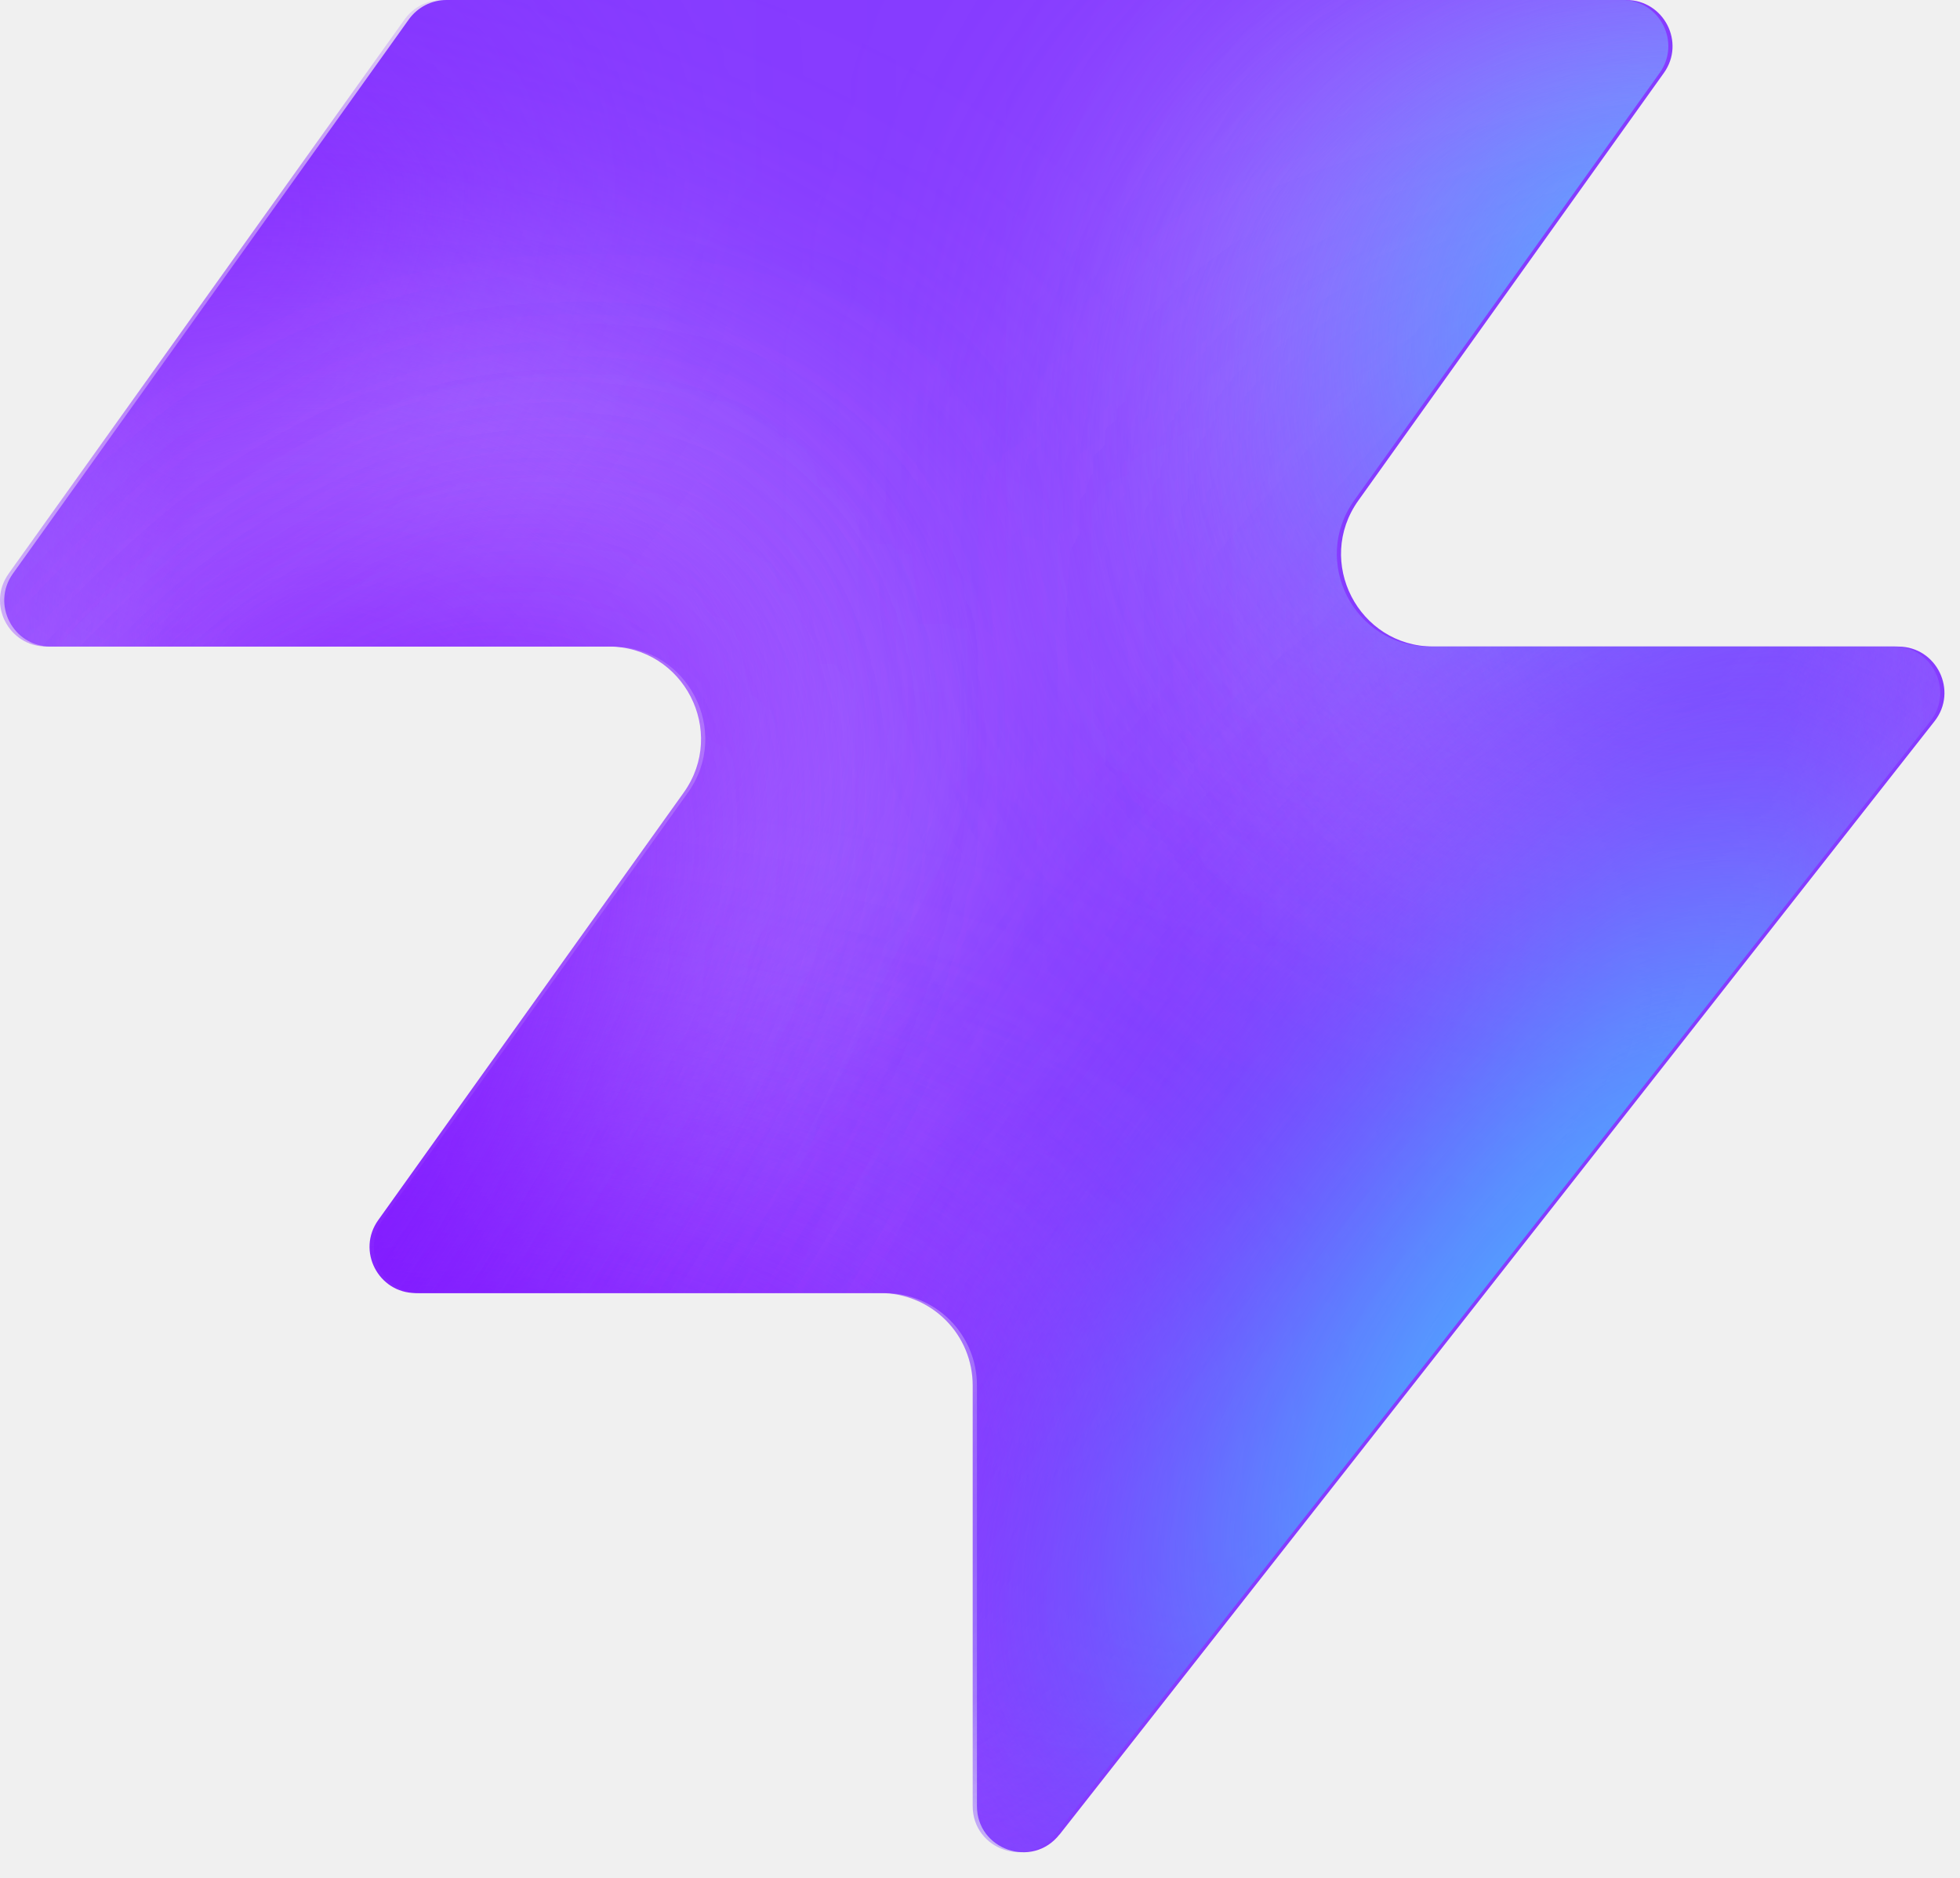
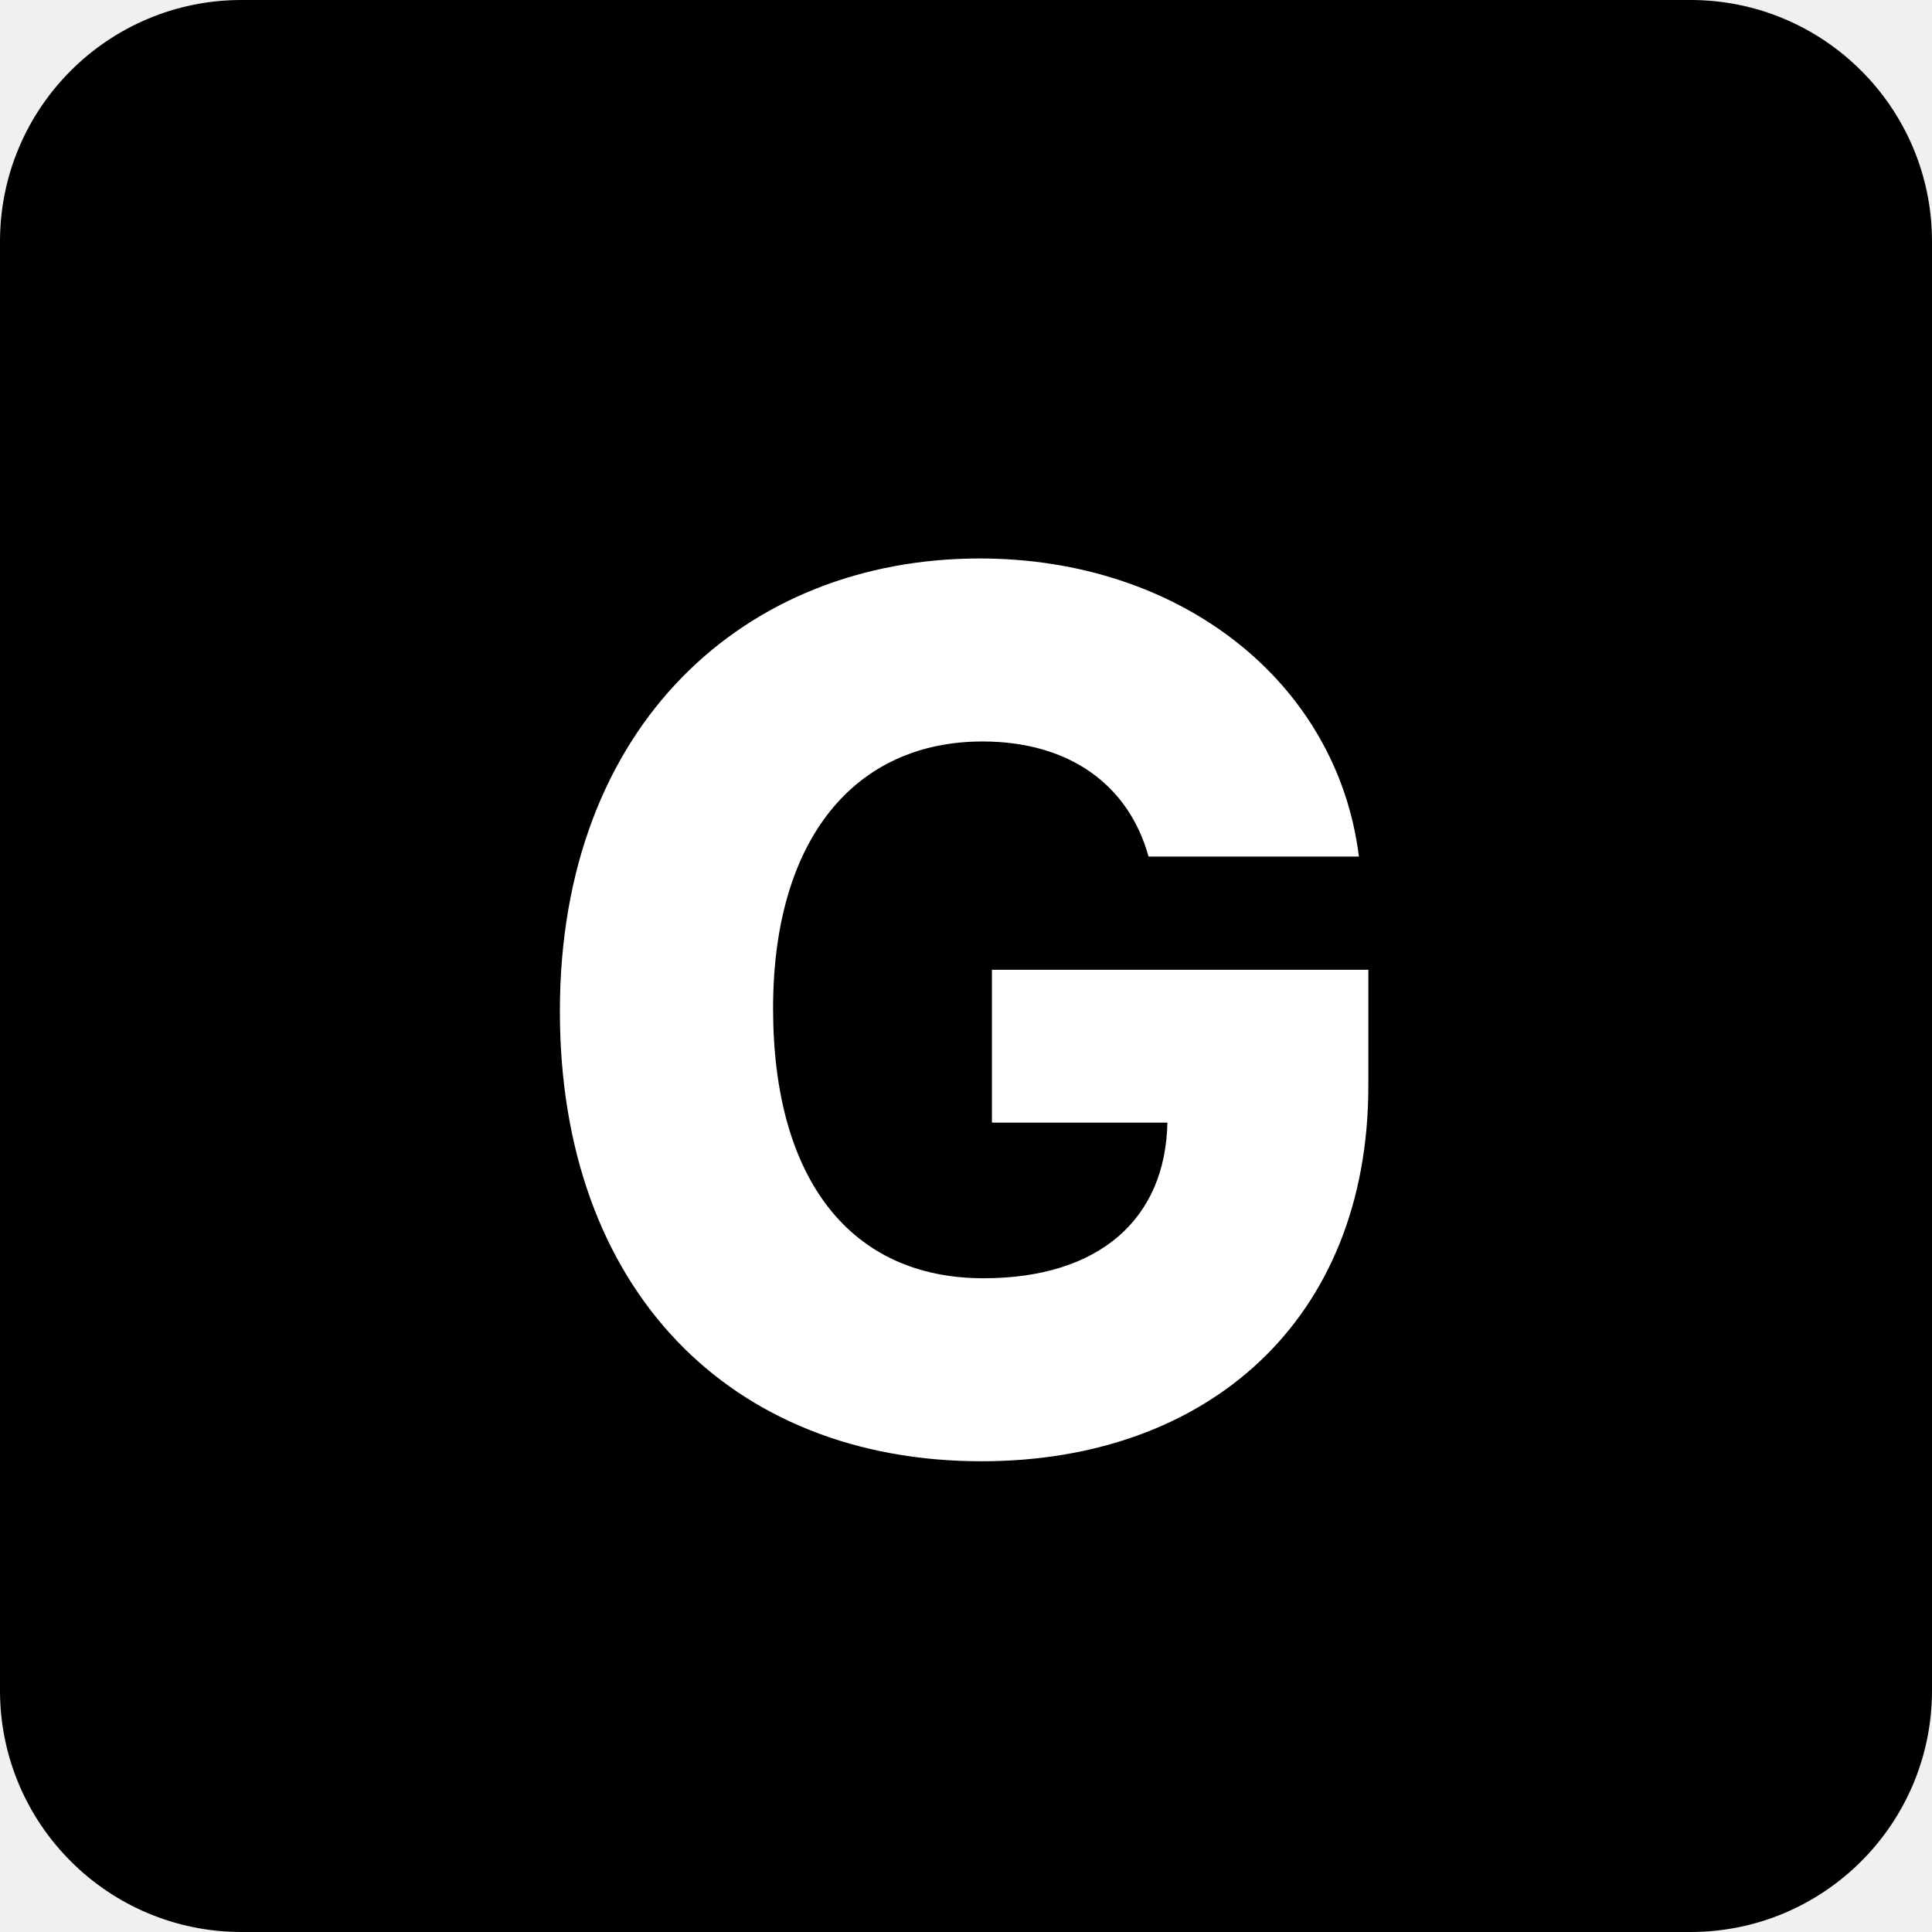
- <svg xmlns="http://www.w3.org/2000/svg" width="48" height="46" fill="none" viewBox="0 0 48 46">
-   <path fill="#863bff" d="M25.946 44.938c-.664.845-2.021.375-2.021-.698V33.937a2.26 2.26 0 0 0-2.262-2.262H10.287c-.92 0-1.456-1.04-.92-1.788l7.48-10.471c1.07-1.497 0-3.578-1.842-3.578H1.237c-.92 0-1.456-1.04-.92-1.788L10.013.474c.214-.297.556-.474.92-.474h28.894c.92 0 1.456 1.04.92 1.788l-7.48 10.471c-1.07 1.498 0 3.579 1.842 3.579h11.377c.943 0 1.473 1.088.89 1.83L25.947 44.94z" style="fill:#863bff;fill:color(display-p3 .525 .23 1);fill-opacity:1" />
-   <mask id="a" width="48" height="46" x="0" y="0" maskUnits="userSpaceOnUse" style="mask-type:alpha">
-     <path fill="#000" d="M25.842 44.938c-.664.844-2.021.375-2.021-.698V33.937a2.26 2.26 0 0 0-2.262-2.262H10.183c-.92 0-1.456-1.04-.92-1.788l7.48-10.471c1.07-1.498 0-3.579-1.842-3.579H1.133c-.92 0-1.456-1.04-.92-1.787L9.91.473c.214-.297.556-.474.92-.474h28.894c.92 0 1.456 1.04.92 1.788l-7.48 10.471c-1.07 1.498 0 3.578 1.842 3.578h11.377c.943 0 1.473 1.088.89 1.832L25.843 44.94z" style="fill:#000;fill-opacity:1" />
-   </mask>
-   <g mask="url(#a)">
-     <g filter="url(#b)">
-       <ellipse cx="5.508" cy="14.704" fill="#ede6ff" rx="5.508" ry="14.704" style="fill:#ede6ff;fill:color(display-p3 .927 .903 1);fill-opacity:1" transform="matrix(.00324 1 1 -.00324 -4.47 31.516)" />
-     </g>
-     <g filter="url(#c)">
-       <ellipse cx="10.399" cy="29.851" fill="#ede6ff" rx="10.399" ry="29.851" style="fill:#ede6ff;fill:color(display-p3 .927 .903 1);fill-opacity:1" transform="matrix(.00324 1 1 -.00324 -39.328 7.883)" />
-     </g>
-     <g filter="url(#d)">
-       <ellipse cx="5.508" cy="30.487" fill="#7e14ff" rx="5.508" ry="30.487" style="fill:#7e14ff;fill:color(display-p3 .492 .077 1);fill-opacity:1" transform="rotate(89.814 -25.913 -14.639)scale(1 -1)" />
-     </g>
-     <g filter="url(#e)">
-       <ellipse cx="5.508" cy="30.599" fill="#7e14ff" rx="5.508" ry="30.599" style="fill:#7e14ff;fill:color(display-p3 .492 .077 1);fill-opacity:1" transform="rotate(89.814 -32.644 -3.334)scale(1 -1)" />
-     </g>
-     <g filter="url(#f)">
-       <ellipse cx="5.508" cy="30.599" fill="#7e14ff" rx="5.508" ry="30.599" style="fill:#7e14ff;fill:color(display-p3 .492 .077 1);fill-opacity:1" transform="matrix(.00324 1 1 -.00324 -34.34 30.47)" />
-     </g>
-     <g filter="url(#g)">
-       <ellipse cx="14.072" cy="22.078" fill="#ede6ff" rx="14.072" ry="22.078" style="fill:#ede6ff;fill:color(display-p3 .927 .903 1);fill-opacity:1" transform="rotate(93.35 24.506 48.493)scale(-1 1)" />
-     </g>
-     <g filter="url(#h)">
-       <ellipse cx="3.47" cy="21.501" fill="#7e14ff" rx="3.47" ry="21.501" style="fill:#7e14ff;fill:color(display-p3 .492 .077 1);fill-opacity:1" transform="rotate(89.009 28.708 47.59)scale(-1 1)" />
-     </g>
-     <g filter="url(#i)">
-       <ellipse cx="3.47" cy="21.501" fill="#7e14ff" rx="3.47" ry="21.501" style="fill:#7e14ff;fill:color(display-p3 .492 .077 1);fill-opacity:1" transform="rotate(89.009 28.708 47.59)scale(-1 1)" />
-     </g>
-     <g filter="url(#j)">
-       <ellipse cx=".387" cy="8.972" fill="#7e14ff" rx="4.407" ry="29.108" style="fill:#7e14ff;fill:color(display-p3 .492 .077 1);fill-opacity:1" transform="rotate(39.51 .387 8.972)" />
-     </g>
-     <g filter="url(#k)">
-       <ellipse cx="47.523" cy="-6.092" fill="#7e14ff" rx="4.407" ry="29.108" style="fill:#7e14ff;fill:color(display-p3 .492 .077 1);fill-opacity:1" transform="rotate(37.892 47.523 -6.092)" />
-     </g>
-     <g filter="url(#l)">
-       <ellipse cx="41.412" cy="6.333" fill="#47bfff" rx="5.971" ry="9.665" style="fill:#47bfff;fill:color(display-p3 .28 .748 1);fill-opacity:1" transform="rotate(37.892 41.412 6.333)" />
-     </g>
-     <g filter="url(#m)">
-       <ellipse cx="-1.879" cy="38.332" fill="#7e14ff" rx="4.407" ry="29.108" style="fill:#7e14ff;fill:color(display-p3 .492 .077 1);fill-opacity:1" transform="rotate(37.892 -1.88 38.332)" />
-     </g>
-     <g filter="url(#n)">
-       <ellipse cx="-1.879" cy="38.332" fill="#7e14ff" rx="4.407" ry="29.108" style="fill:#7e14ff;fill:color(display-p3 .492 .077 1);fill-opacity:1" transform="rotate(37.892 -1.88 38.332)" />
-     </g>
-     <g filter="url(#o)">
-       <ellipse cx="35.651" cy="29.907" fill="#7e14ff" rx="4.407" ry="29.108" style="fill:#7e14ff;fill:color(display-p3 .492 .077 1);fill-opacity:1" transform="rotate(37.892 35.651 29.907)" />
-     </g>
-     <g filter="url(#p)">
-       <ellipse cx="38.418" cy="32.4" fill="#47bfff" rx="5.971" ry="15.297" style="fill:#47bfff;fill:color(display-p3 .28 .748 1);fill-opacity:1" transform="rotate(37.892 38.418 32.4)" />
-     </g>
-   </g>
-   <defs>
-     <filter id="b" width="60.045" height="41.654" x="-19.77" y="16.149" color-interpolation-filters="sRGB" filterUnits="userSpaceOnUse">
-       <feFlood flood-opacity="0" result="BackgroundImageFix" />
-       <feBlend in="SourceGraphic" in2="BackgroundImageFix" result="shape" />
-       <feGaussianBlur result="effect1_foregroundBlur_2002_17158" stdDeviation="7.659" />
-     </filter>
-     <filter id="c" width="90.34" height="51.437" x="-54.613" y="-7.533" color-interpolation-filters="sRGB" filterUnits="userSpaceOnUse">
-       <feFlood flood-opacity="0" result="BackgroundImageFix" />
-       <feBlend in="SourceGraphic" in2="BackgroundImageFix" result="shape" />
-       <feGaussianBlur result="effect1_foregroundBlur_2002_17158" stdDeviation="7.659" />
-     </filter>
-     <filter id="d" width="79.355" height="29.4" x="-49.64" y="2.03" color-interpolation-filters="sRGB" filterUnits="userSpaceOnUse">
-       <feFlood flood-opacity="0" result="BackgroundImageFix" />
-       <feBlend in="SourceGraphic" in2="BackgroundImageFix" result="shape" />
-       <feGaussianBlur result="effect1_foregroundBlur_2002_17158" stdDeviation="4.596" />
-     </filter>
-     <filter id="e" width="79.579" height="29.4" x="-45.045" y="20.029" color-interpolation-filters="sRGB" filterUnits="userSpaceOnUse">
-       <feFlood flood-opacity="0" result="BackgroundImageFix" />
-       <feBlend in="SourceGraphic" in2="BackgroundImageFix" result="shape" />
-       <feGaussianBlur result="effect1_foregroundBlur_2002_17158" stdDeviation="4.596" />
-     </filter>
-     <filter id="f" width="79.579" height="29.4" x="-43.513" y="21.178" color-interpolation-filters="sRGB" filterUnits="userSpaceOnUse">
-       <feFlood flood-opacity="0" result="BackgroundImageFix" />
-       <feBlend in="SourceGraphic" in2="BackgroundImageFix" result="shape" />
-       <feGaussianBlur result="effect1_foregroundBlur_2002_17158" stdDeviation="4.596" />
-     </filter>
-     <filter id="g" width="74.749" height="58.852" x="15.756" y="-17.901" color-interpolation-filters="sRGB" filterUnits="userSpaceOnUse">
-       <feFlood flood-opacity="0" result="BackgroundImageFix" />
-       <feBlend in="SourceGraphic" in2="BackgroundImageFix" result="shape" />
-       <feGaussianBlur result="effect1_foregroundBlur_2002_17158" stdDeviation="7.659" />
-     </filter>
-     <filter id="h" width="61.377" height="25.362" x="23.548" y="2.284" color-interpolation-filters="sRGB" filterUnits="userSpaceOnUse">
-       <feFlood flood-opacity="0" result="BackgroundImageFix" />
-       <feBlend in="SourceGraphic" in2="BackgroundImageFix" result="shape" />
-       <feGaussianBlur result="effect1_foregroundBlur_2002_17158" stdDeviation="4.596" />
-     </filter>
-     <filter id="i" width="61.377" height="25.362" x="23.548" y="2.284" color-interpolation-filters="sRGB" filterUnits="userSpaceOnUse">
-       <feFlood flood-opacity="0" result="BackgroundImageFix" />
-       <feBlend in="SourceGraphic" in2="BackgroundImageFix" result="shape" />
-       <feGaussianBlur result="effect1_foregroundBlur_2002_17158" stdDeviation="4.596" />
-     </filter>
-     <filter id="j" width="56.045" height="63.649" x="-27.636" y="-22.853" color-interpolation-filters="sRGB" filterUnits="userSpaceOnUse">
-       <feFlood flood-opacity="0" result="BackgroundImageFix" />
-       <feBlend in="SourceGraphic" in2="BackgroundImageFix" result="shape" />
-       <feGaussianBlur result="effect1_foregroundBlur_2002_17158" stdDeviation="4.596" />
-     </filter>
-     <filter id="k" width="54.814" height="64.646" x="20.116" y="-38.415" color-interpolation-filters="sRGB" filterUnits="userSpaceOnUse">
-       <feFlood flood-opacity="0" result="BackgroundImageFix" />
-       <feBlend in="SourceGraphic" in2="BackgroundImageFix" result="shape" />
-       <feGaussianBlur result="effect1_foregroundBlur_2002_17158" stdDeviation="4.596" />
-     </filter>
-     <filter id="l" width="33.541" height="35.313" x="24.641" y="-11.323" color-interpolation-filters="sRGB" filterUnits="userSpaceOnUse">
-       <feFlood flood-opacity="0" result="BackgroundImageFix" />
-       <feBlend in="SourceGraphic" in2="BackgroundImageFix" result="shape" />
-       <feGaussianBlur result="effect1_foregroundBlur_2002_17158" stdDeviation="4.596" />
-     </filter>
-     <filter id="m" width="54.814" height="64.646" x="-29.286" y="6.009" color-interpolation-filters="sRGB" filterUnits="userSpaceOnUse">
-       <feFlood flood-opacity="0" result="BackgroundImageFix" />
-       <feBlend in="SourceGraphic" in2="BackgroundImageFix" result="shape" />
-       <feGaussianBlur result="effect1_foregroundBlur_2002_17158" stdDeviation="4.596" />
-     </filter>
-     <filter id="n" width="54.814" height="64.646" x="-29.286" y="6.009" color-interpolation-filters="sRGB" filterUnits="userSpaceOnUse">
-       <feFlood flood-opacity="0" result="BackgroundImageFix" />
-       <feBlend in="SourceGraphic" in2="BackgroundImageFix" result="shape" />
-       <feGaussianBlur result="effect1_foregroundBlur_2002_17158" stdDeviation="4.596" />
-     </filter>
-     <filter id="o" width="54.814" height="64.646" x="8.244" y="-2.416" color-interpolation-filters="sRGB" filterUnits="userSpaceOnUse">
-       <feFlood flood-opacity="0" result="BackgroundImageFix" />
-       <feBlend in="SourceGraphic" in2="BackgroundImageFix" result="shape" />
-       <feGaussianBlur result="effect1_foregroundBlur_2002_17158" stdDeviation="4.596" />
-     </filter>
-     <filter id="p" width="39.409" height="43.623" x="18.713" y="10.588" color-interpolation-filters="sRGB" filterUnits="userSpaceOnUse">
-       <feFlood flood-opacity="0" result="BackgroundImageFix" />
-       <feBlend in="SourceGraphic" in2="BackgroundImageFix" result="shape" />
-       <feGaussianBlur result="effect1_foregroundBlur_2002_17158" stdDeviation="4.596" />
-     </filter>
-   </defs>
+ <svg xmlns="http://www.w3.org/2000/svg" width="32" height="32" viewBox="0 0 32 32">
+   <rect width="32" height="32" rx="4" fill="#000" />
+   <text x="16" y="24" text-anchor="middle" font-family="Inter,-apple-system,Helvetica,Arial,sans-serif" font-size="20" font-weight="800" fill="#fff">G</text>
</svg>
